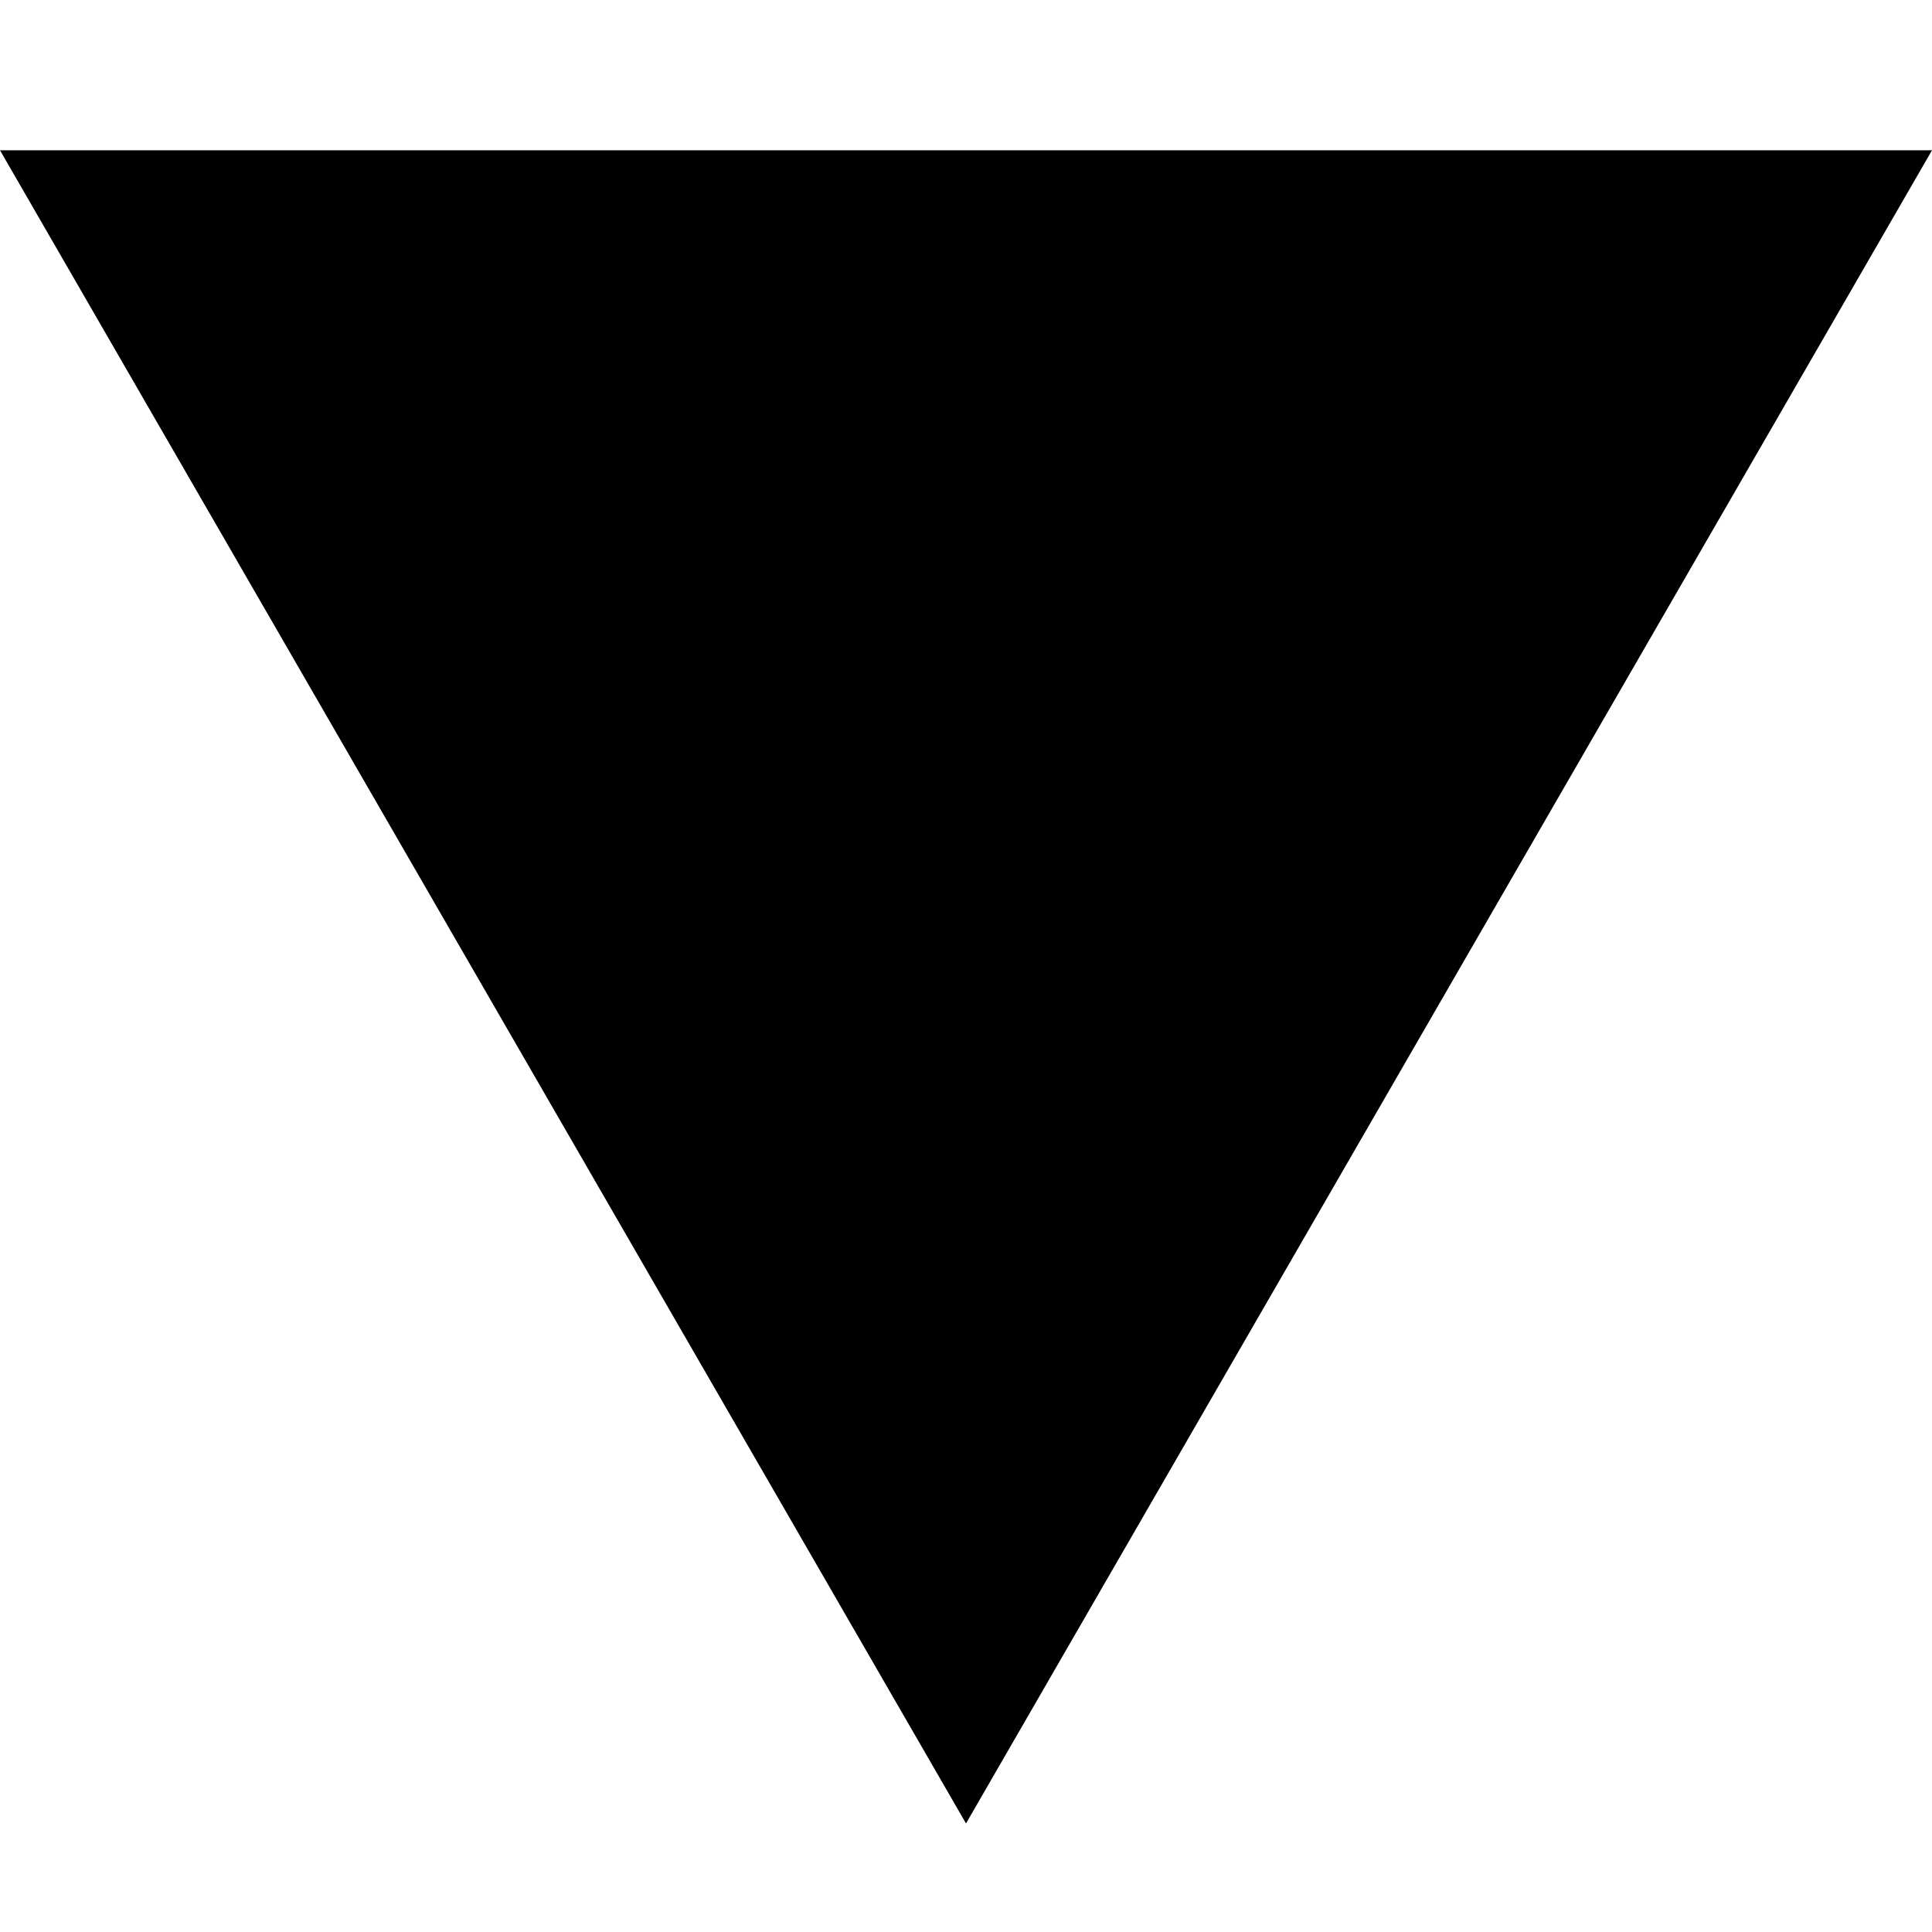
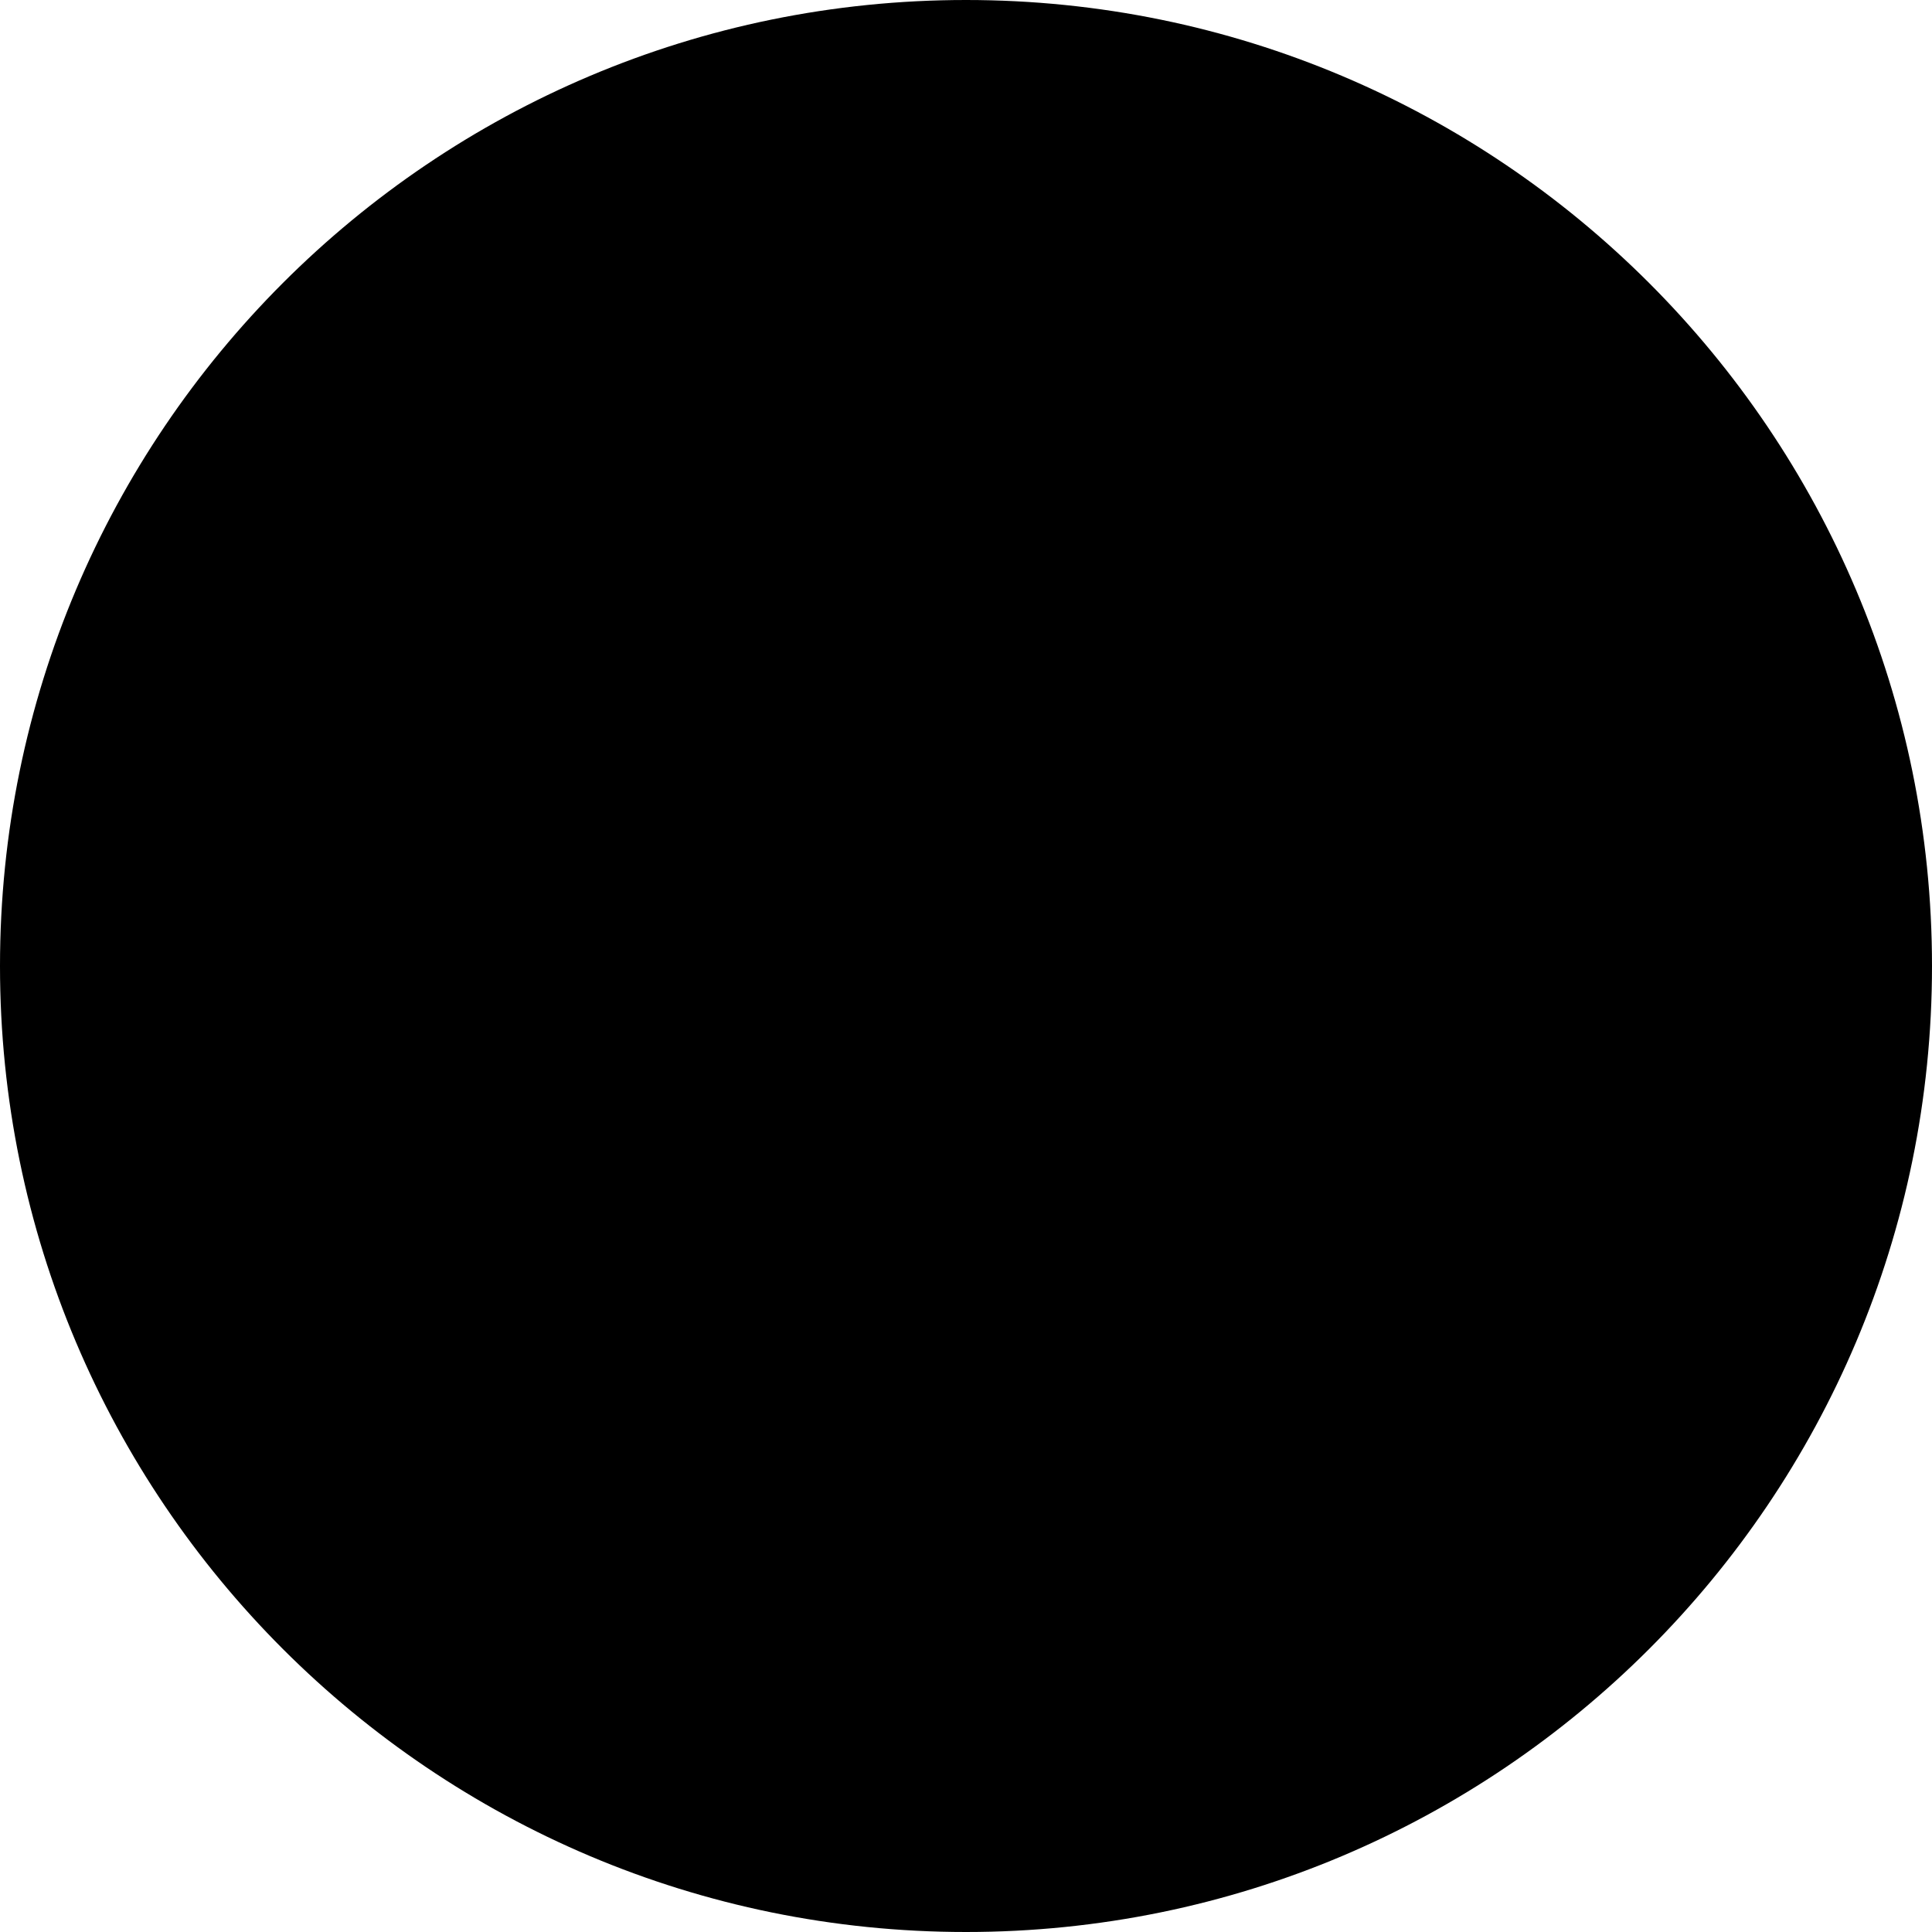
<svg xmlns="http://www.w3.org/2000/svg" viewBox="0 0 512 512" version="1.1" id="svg43">
  <defs id="defs47" />
-   <path style="fill:#000000;stroke-width:20;stroke-linecap:round;stroke-linejoin:bevel" id="path279" d="m 409.033,377.859 -430.972,0 L 193.547,4.626 Z" transform="matrix(1.188011,0,0,-1.188011,26.06377,488.7316)" />
+   <circle style="fill:#000000;stroke-width:19.555;stroke-linecap:round;stroke-linejoin:bevel" id="path251" cx="256" cy="256" r="256" />
+   <ellipse style="fill:#000000;stroke-width:20;stroke-linecap:round;stroke-linejoin:bevel" id="path253" cx="300.068" cy="298.099" rx="25.209" ry="28.209" />
</svg>
